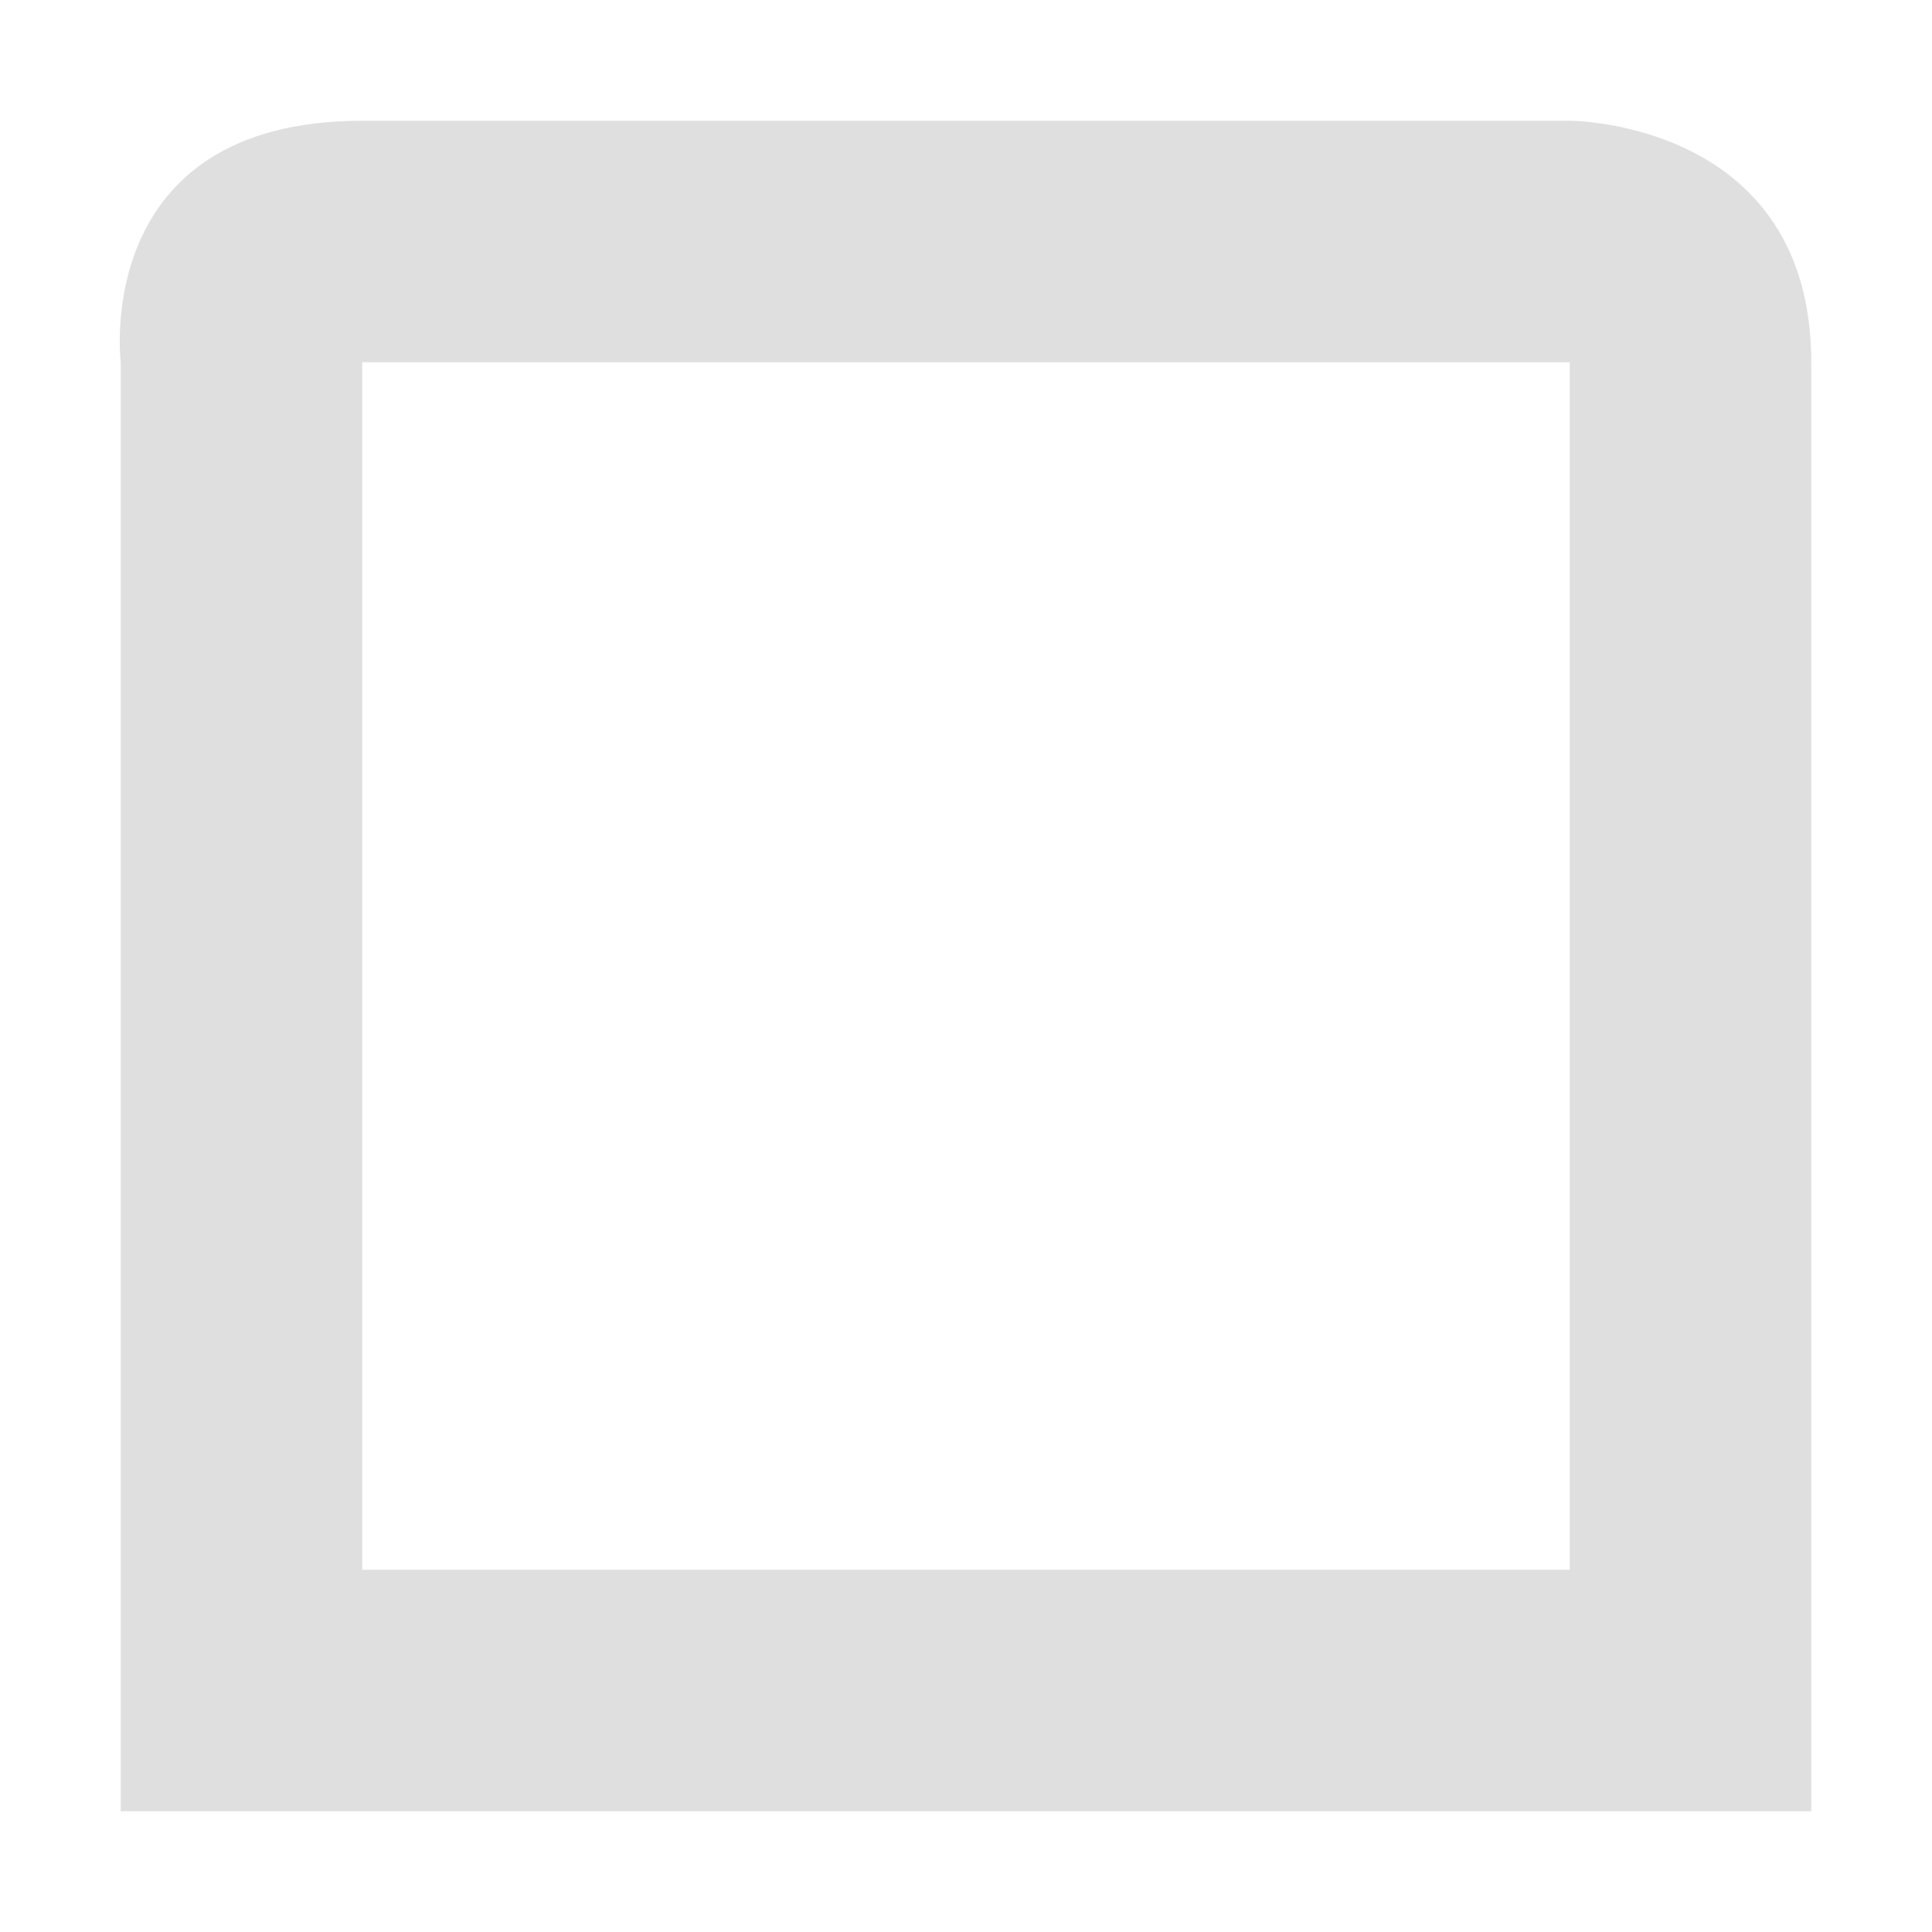
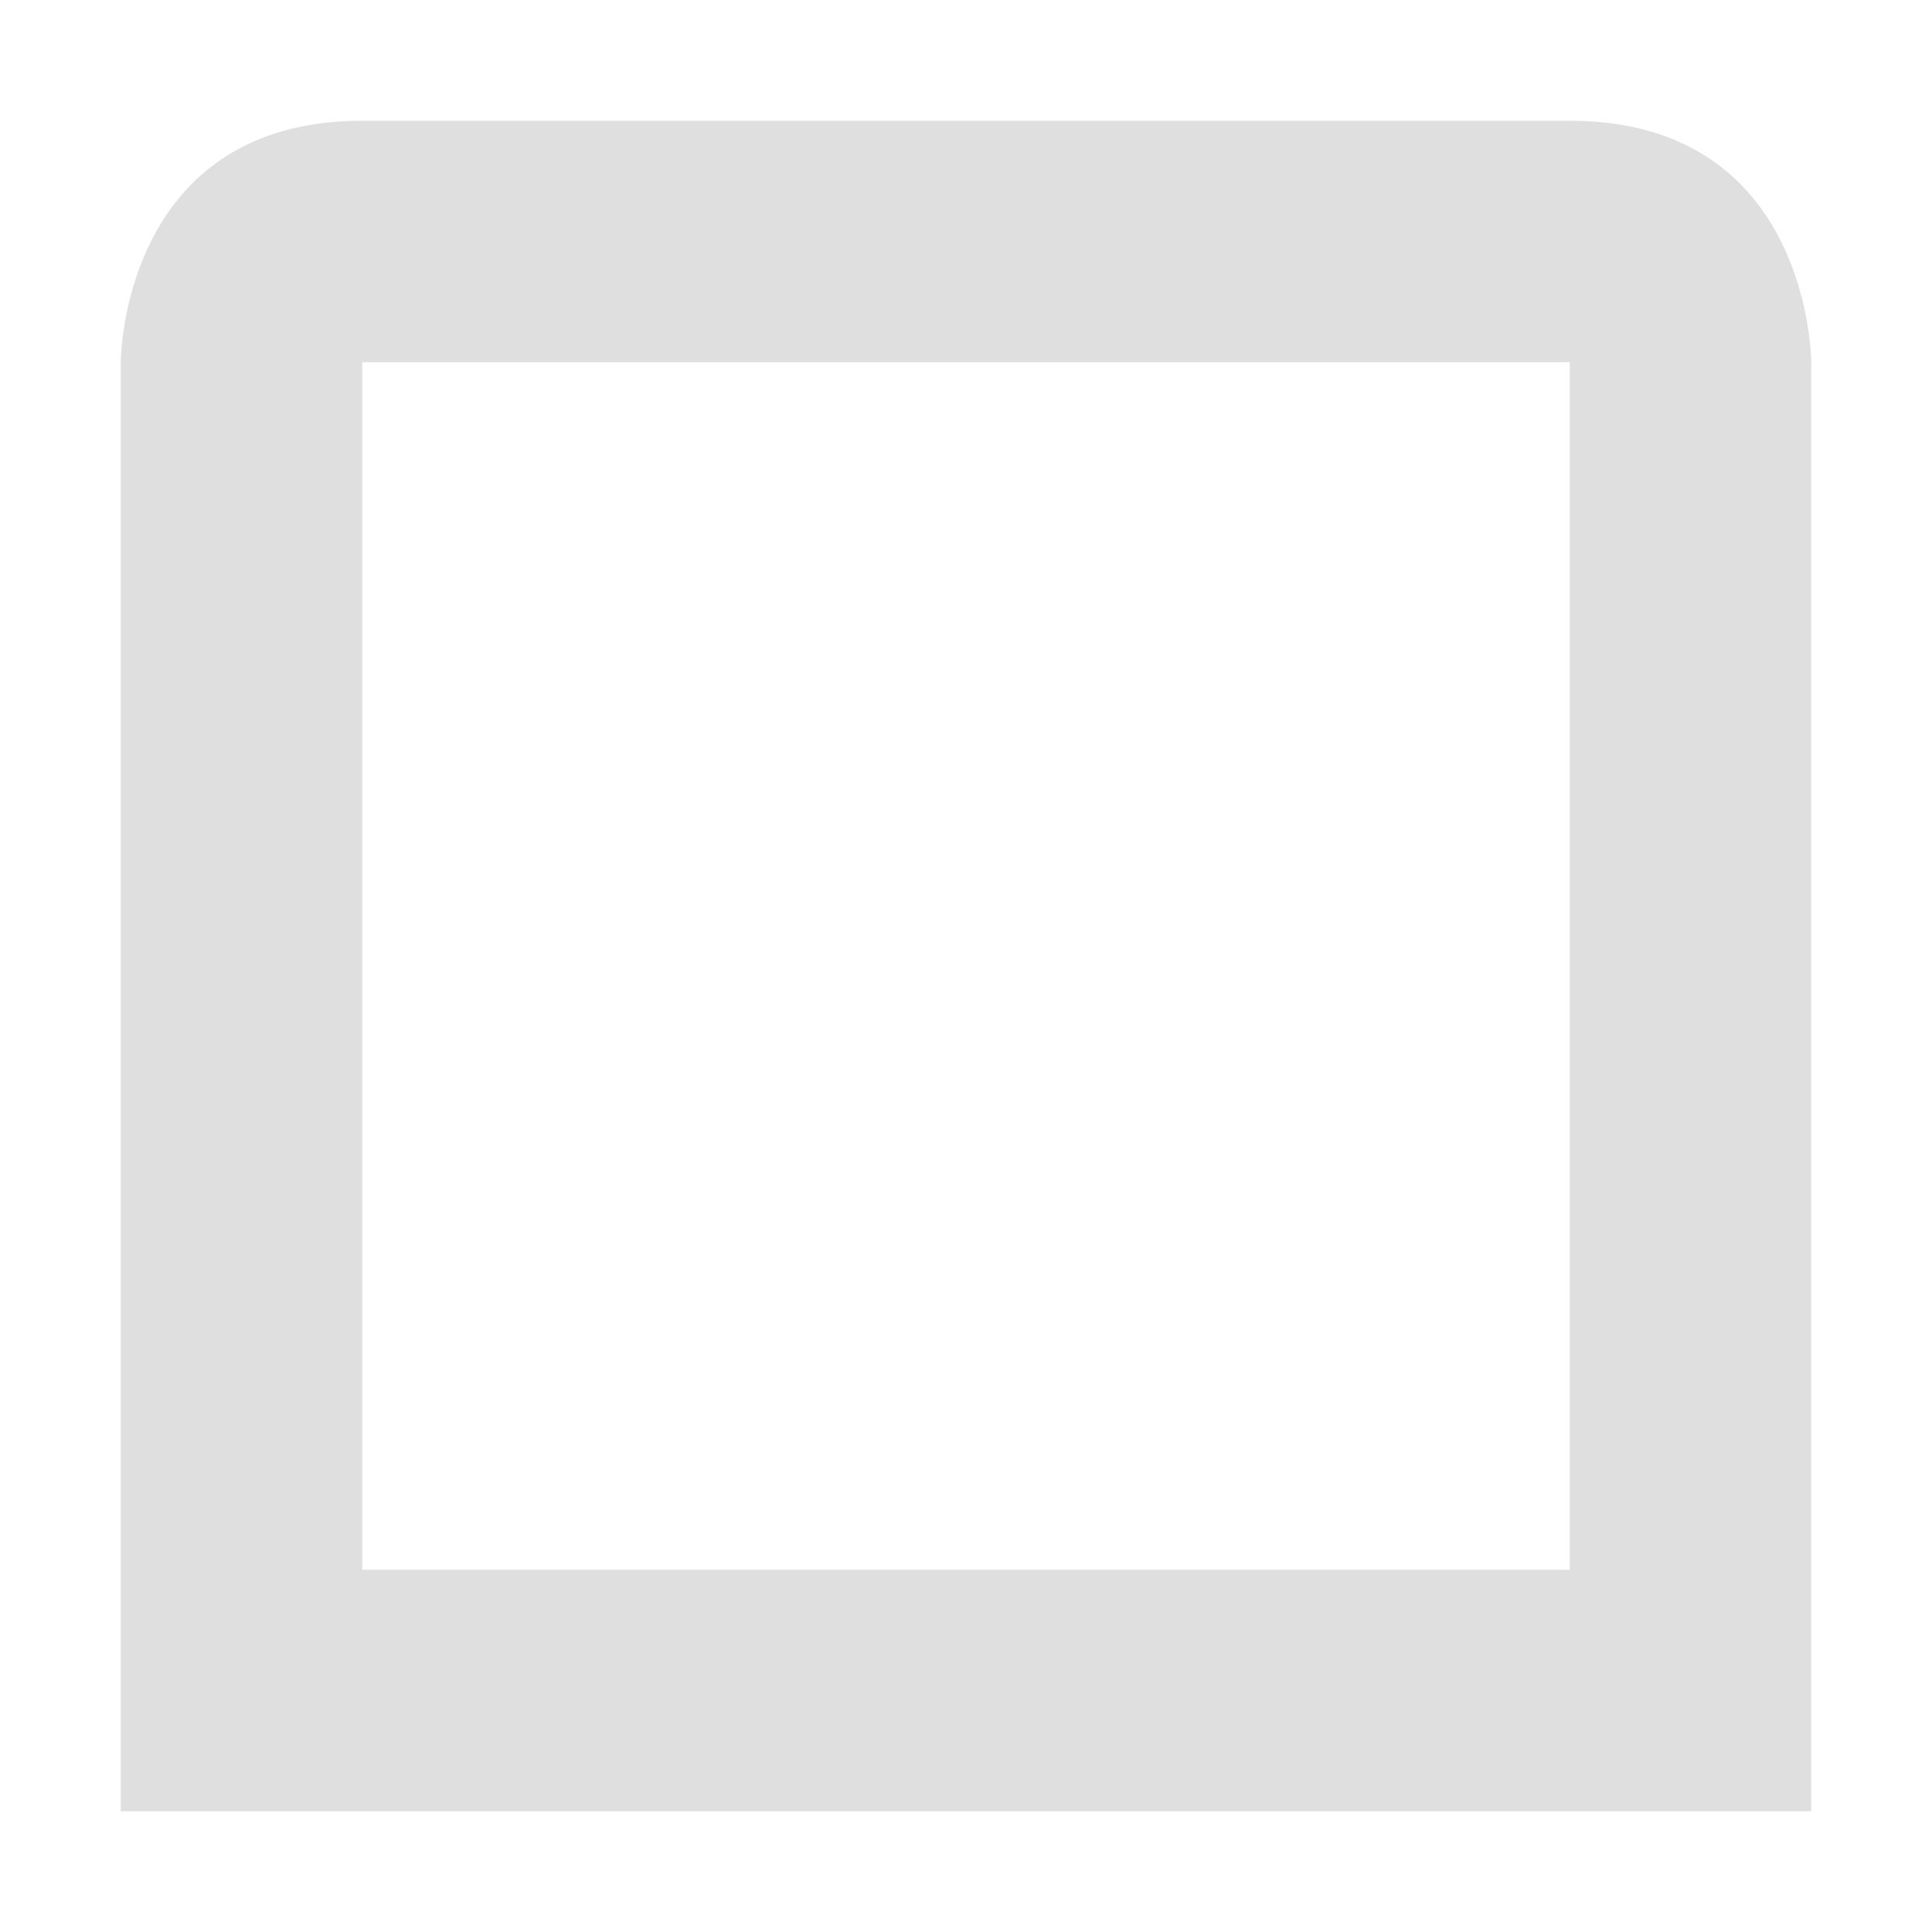
- <svg xmlns="http://www.w3.org/2000/svg" width="16" height="16" viewBox="0 0 16 16">
+ <svg xmlns="http://www.w3.org/2000/svg" width="16" height="16" version="1.1">
  <defs>
    <style id="current-color-scheme" type="text/css">
   .ColorScheme-Text { color:#dfdfdf; } .ColorScheme-Highlight { color:#4285f4; }
  </style>
  </defs>
-   <path style="fill:currentColor" class="ColorScheme-Text" d="M 3 1 C 0.75 1 1 3 1 3 L 1 15 L 15 15 L 15 3 C 15 1 13 1 13 1 L 3 1 z M 3 3 L 13 3 L 13 13 L 3 13 L 3 10.5 L 3 3 z" />
+   <path style="fill:currentColor" class="ColorScheme-Text" d="M 3,1 C 1,1 1,3 1,3 V 15 H 15 V 3 C 15,3 15,1 13,1 Z M 3,3 H 13 V 13 H 3 Z" />
</svg>
